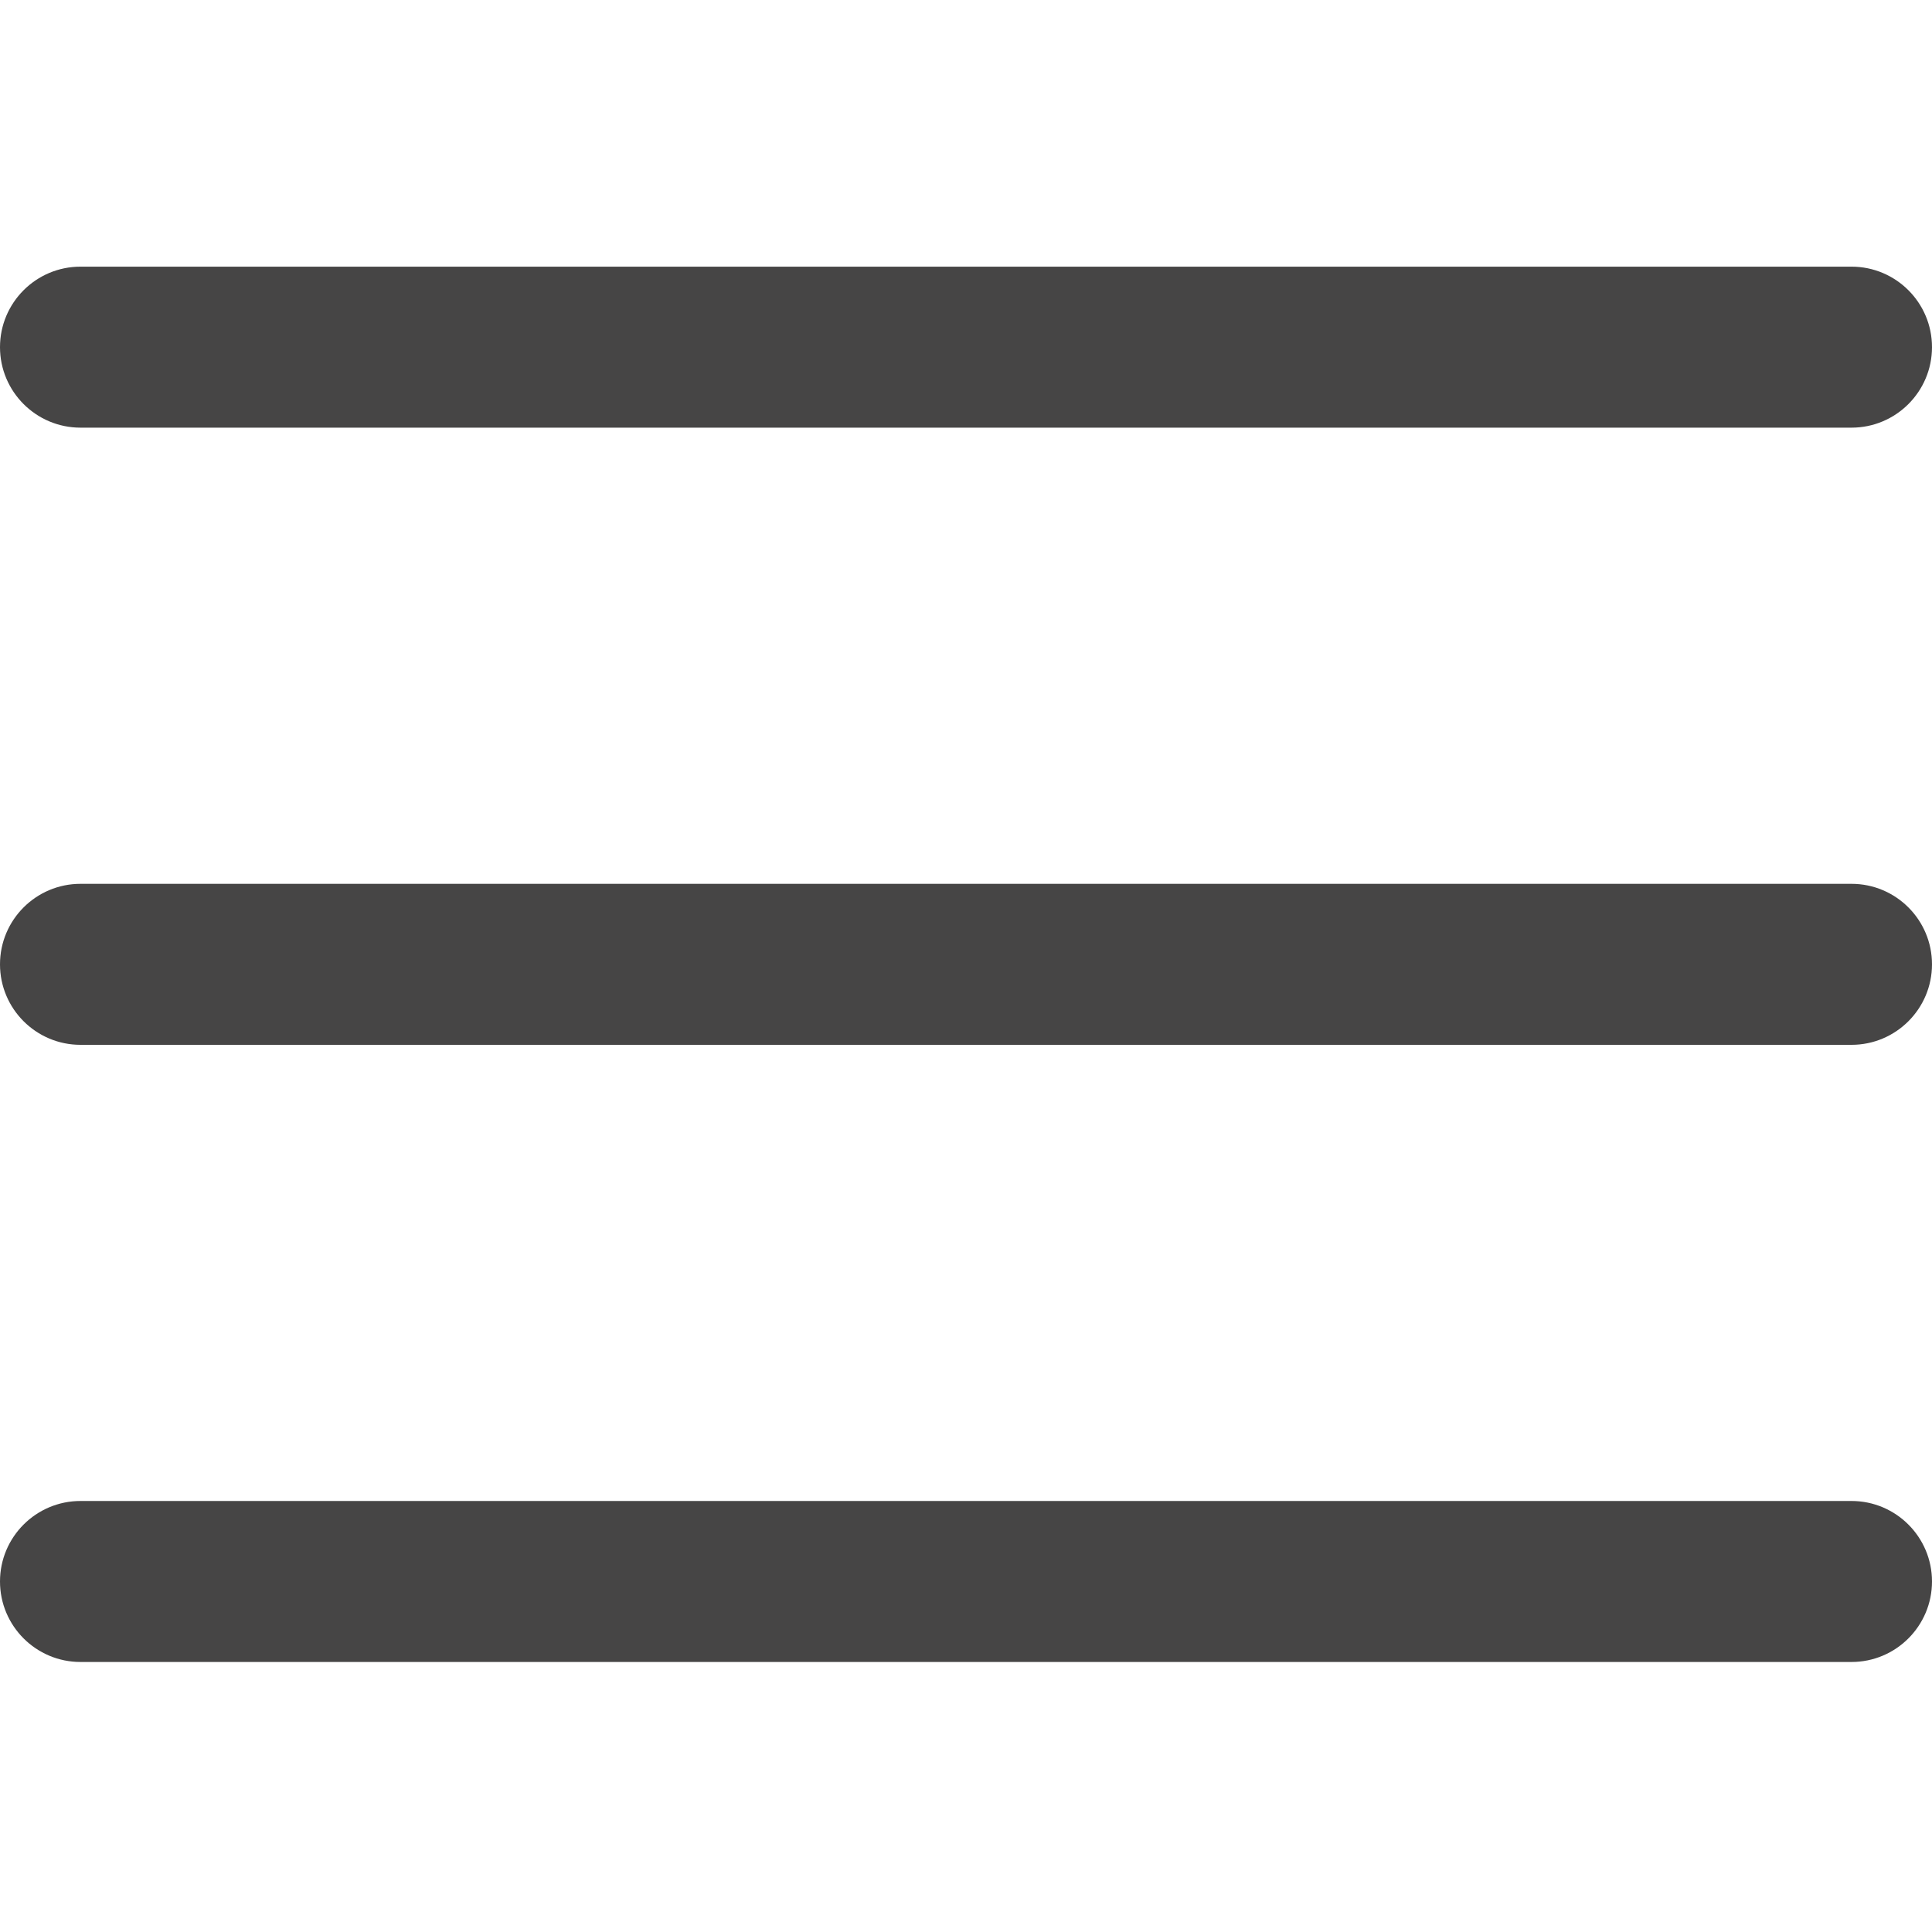
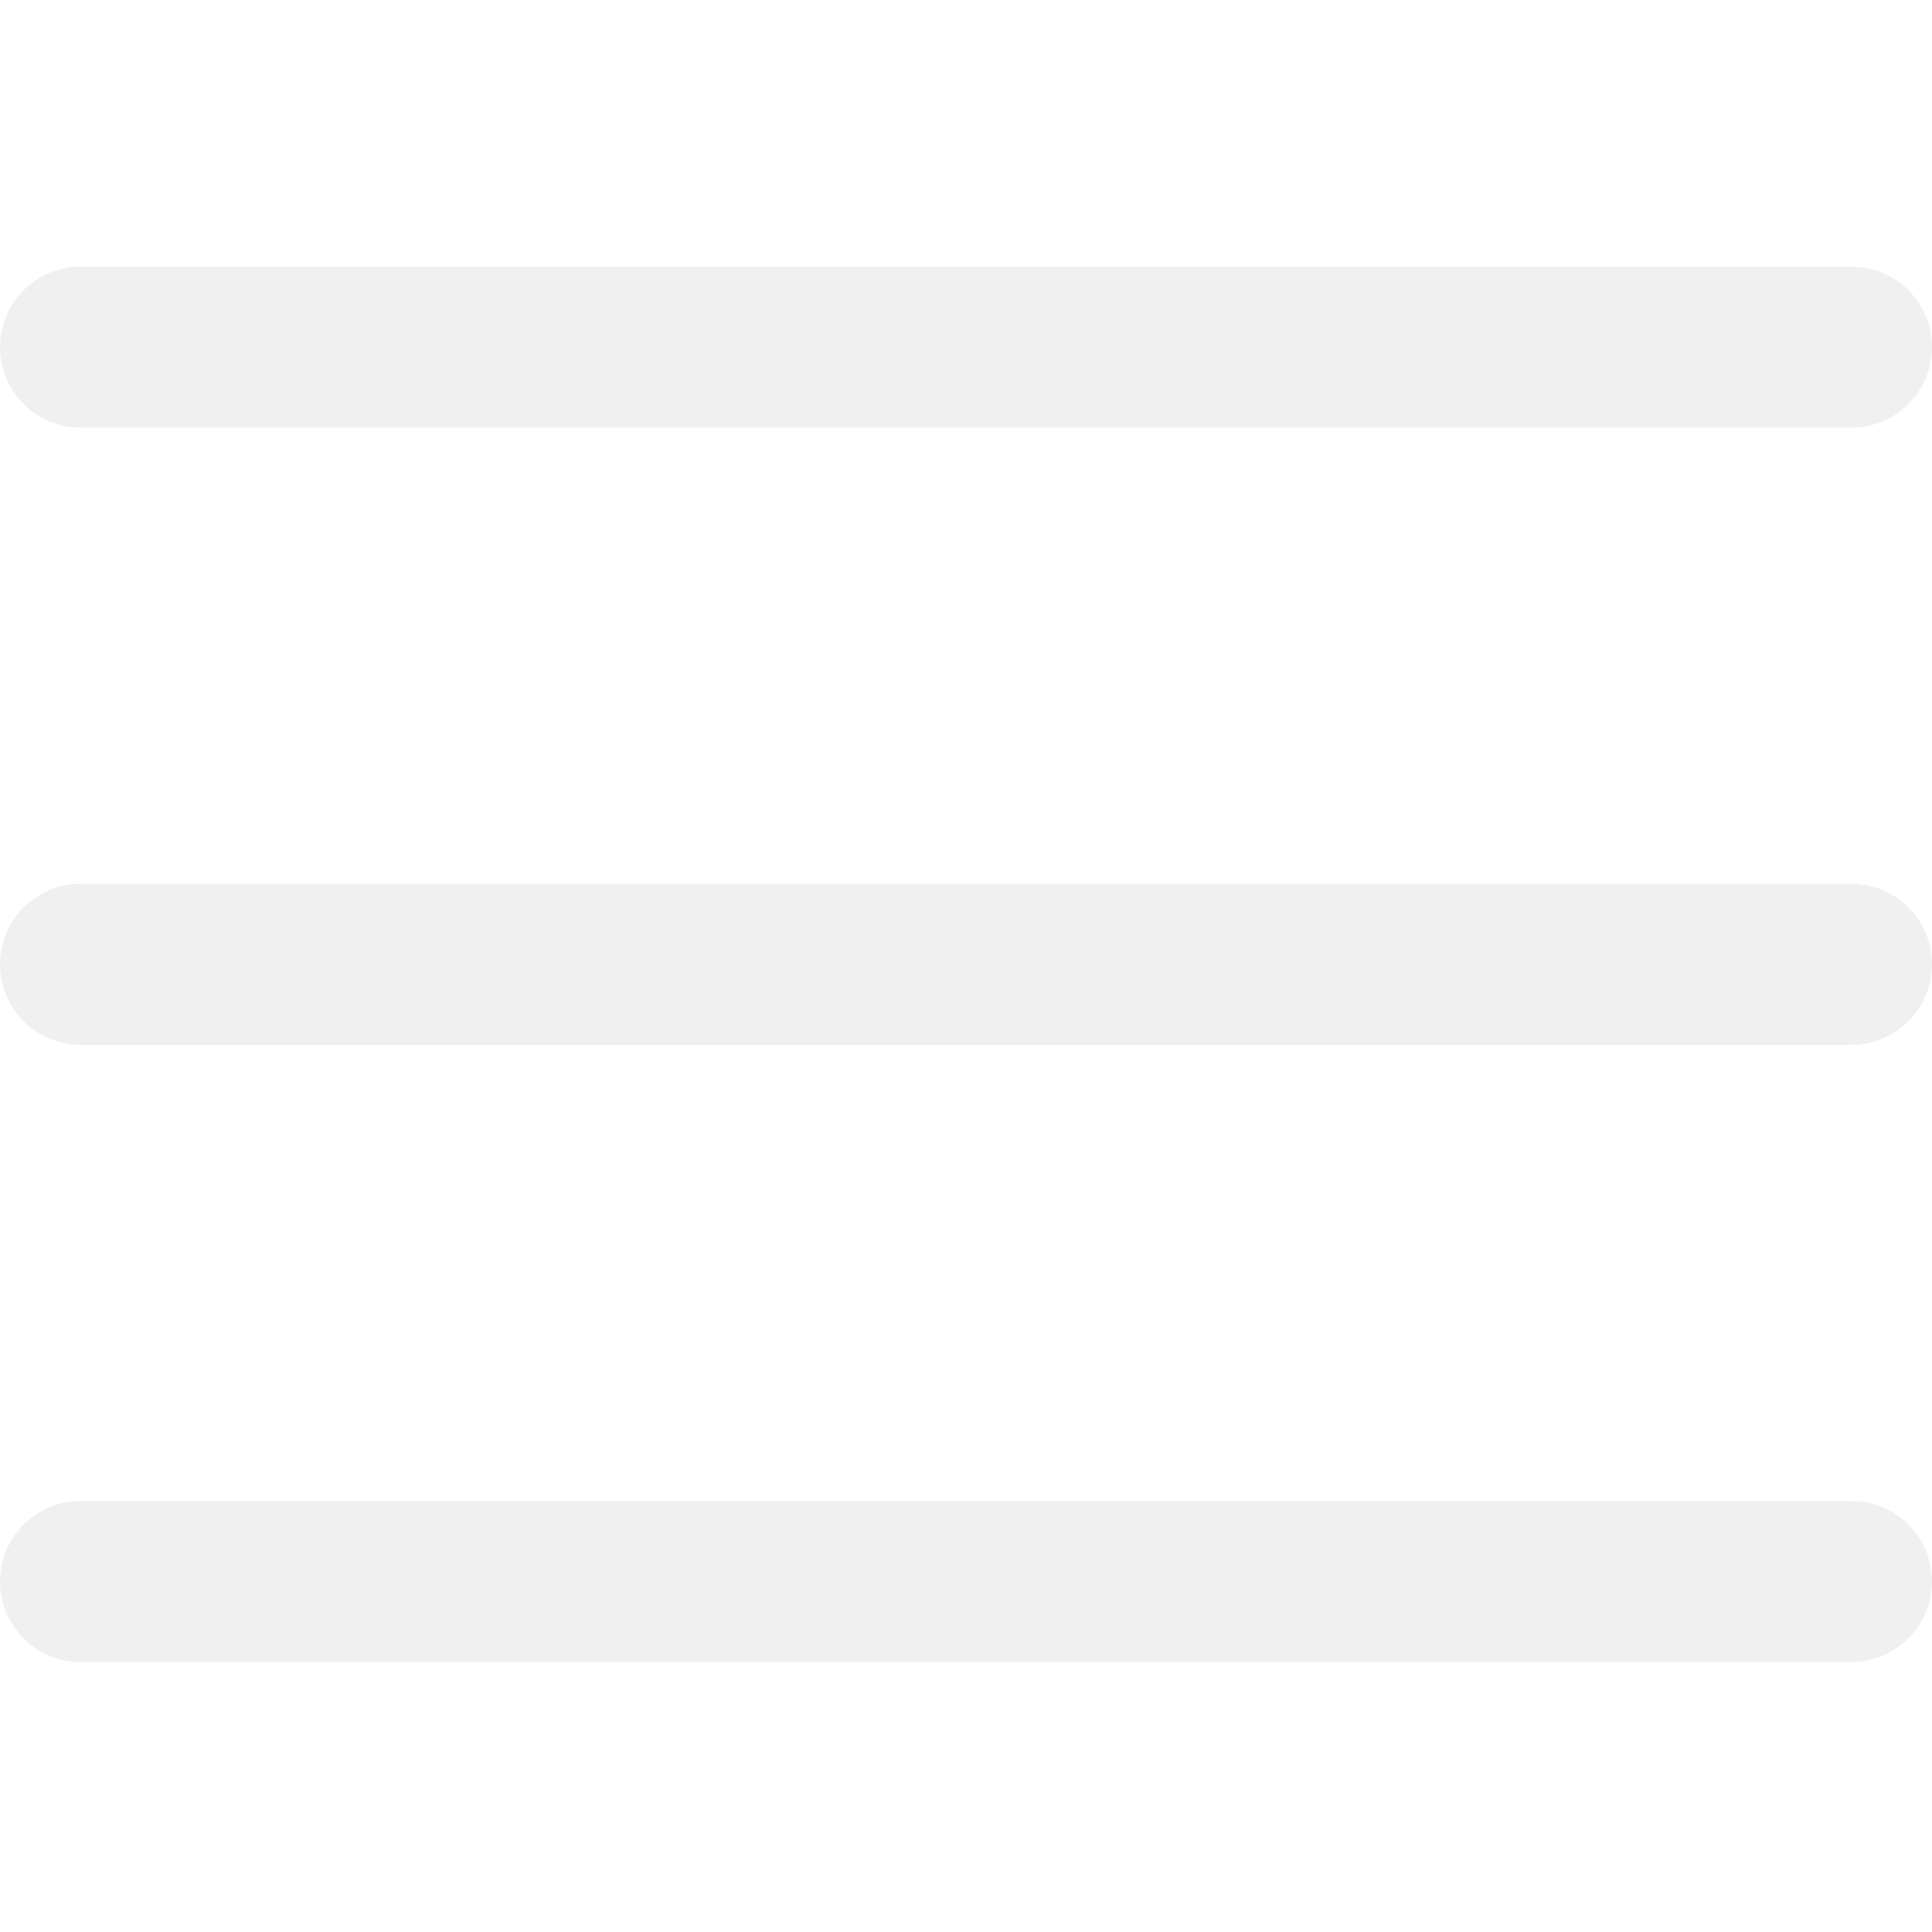
<svg xmlns="http://www.w3.org/2000/svg" height="384pt" viewBox="0 -53 384 384" width="384pt" version="1.1" id="svg68">
  <defs id="defs72" />
-   <path d="m368 154.668h-352c-8.832 0-16-7.168-16-16s7.168-16 16-16h352c8.832 0 16 7.168 16 16s-7.168 16-16 16zm0 0" id="path62" style="fill:#464545;fill-opacity:1" />
-   <path d="m368 32h-352c-8.832 0-16-7.168-16-16s7.168-16 16-16h352c8.832 0 16 7.168 16 16s-7.168 16-16 16zm0 0" id="path64" style="fill:#464545;fill-opacity:1" />
-   <path d="m368 277.332h-352c-8.832 0-16-7.168-16-16s7.168-16 16-16h352c8.832 0 16 7.168 16 16s-7.168 16-16 16zm0 0" id="path66" style="fill:#464545;fill-opacity:1" />
+   <path d="m368 154.668h-352c-8.832 0-16-7.168-16-16s7.168-16 16-16h352c8.832 0 16 7.168 16 16s-7.168 16-16 16zm0 0" id="path62" style="fill:#f0f0f0;fill-opacity:1" />
+   <path d="m368 32h-352c-8.832 0-16-7.168-16-16s7.168-16 16-16h352c8.832 0 16 7.168 16 16s-7.168 16-16 16zm0 0" id="path64" style="fill:#f0f0f0;fill-opacity:1" />
+   <path d="m368 277.332h-352c-8.832 0-16-7.168-16-16s7.168-16 16-16h352c8.832 0 16 7.168 16 16s-7.168 16-16 16zm0 0" id="path66" style="fill:#f0f0f0;fill-opacity:1" />
</svg>
